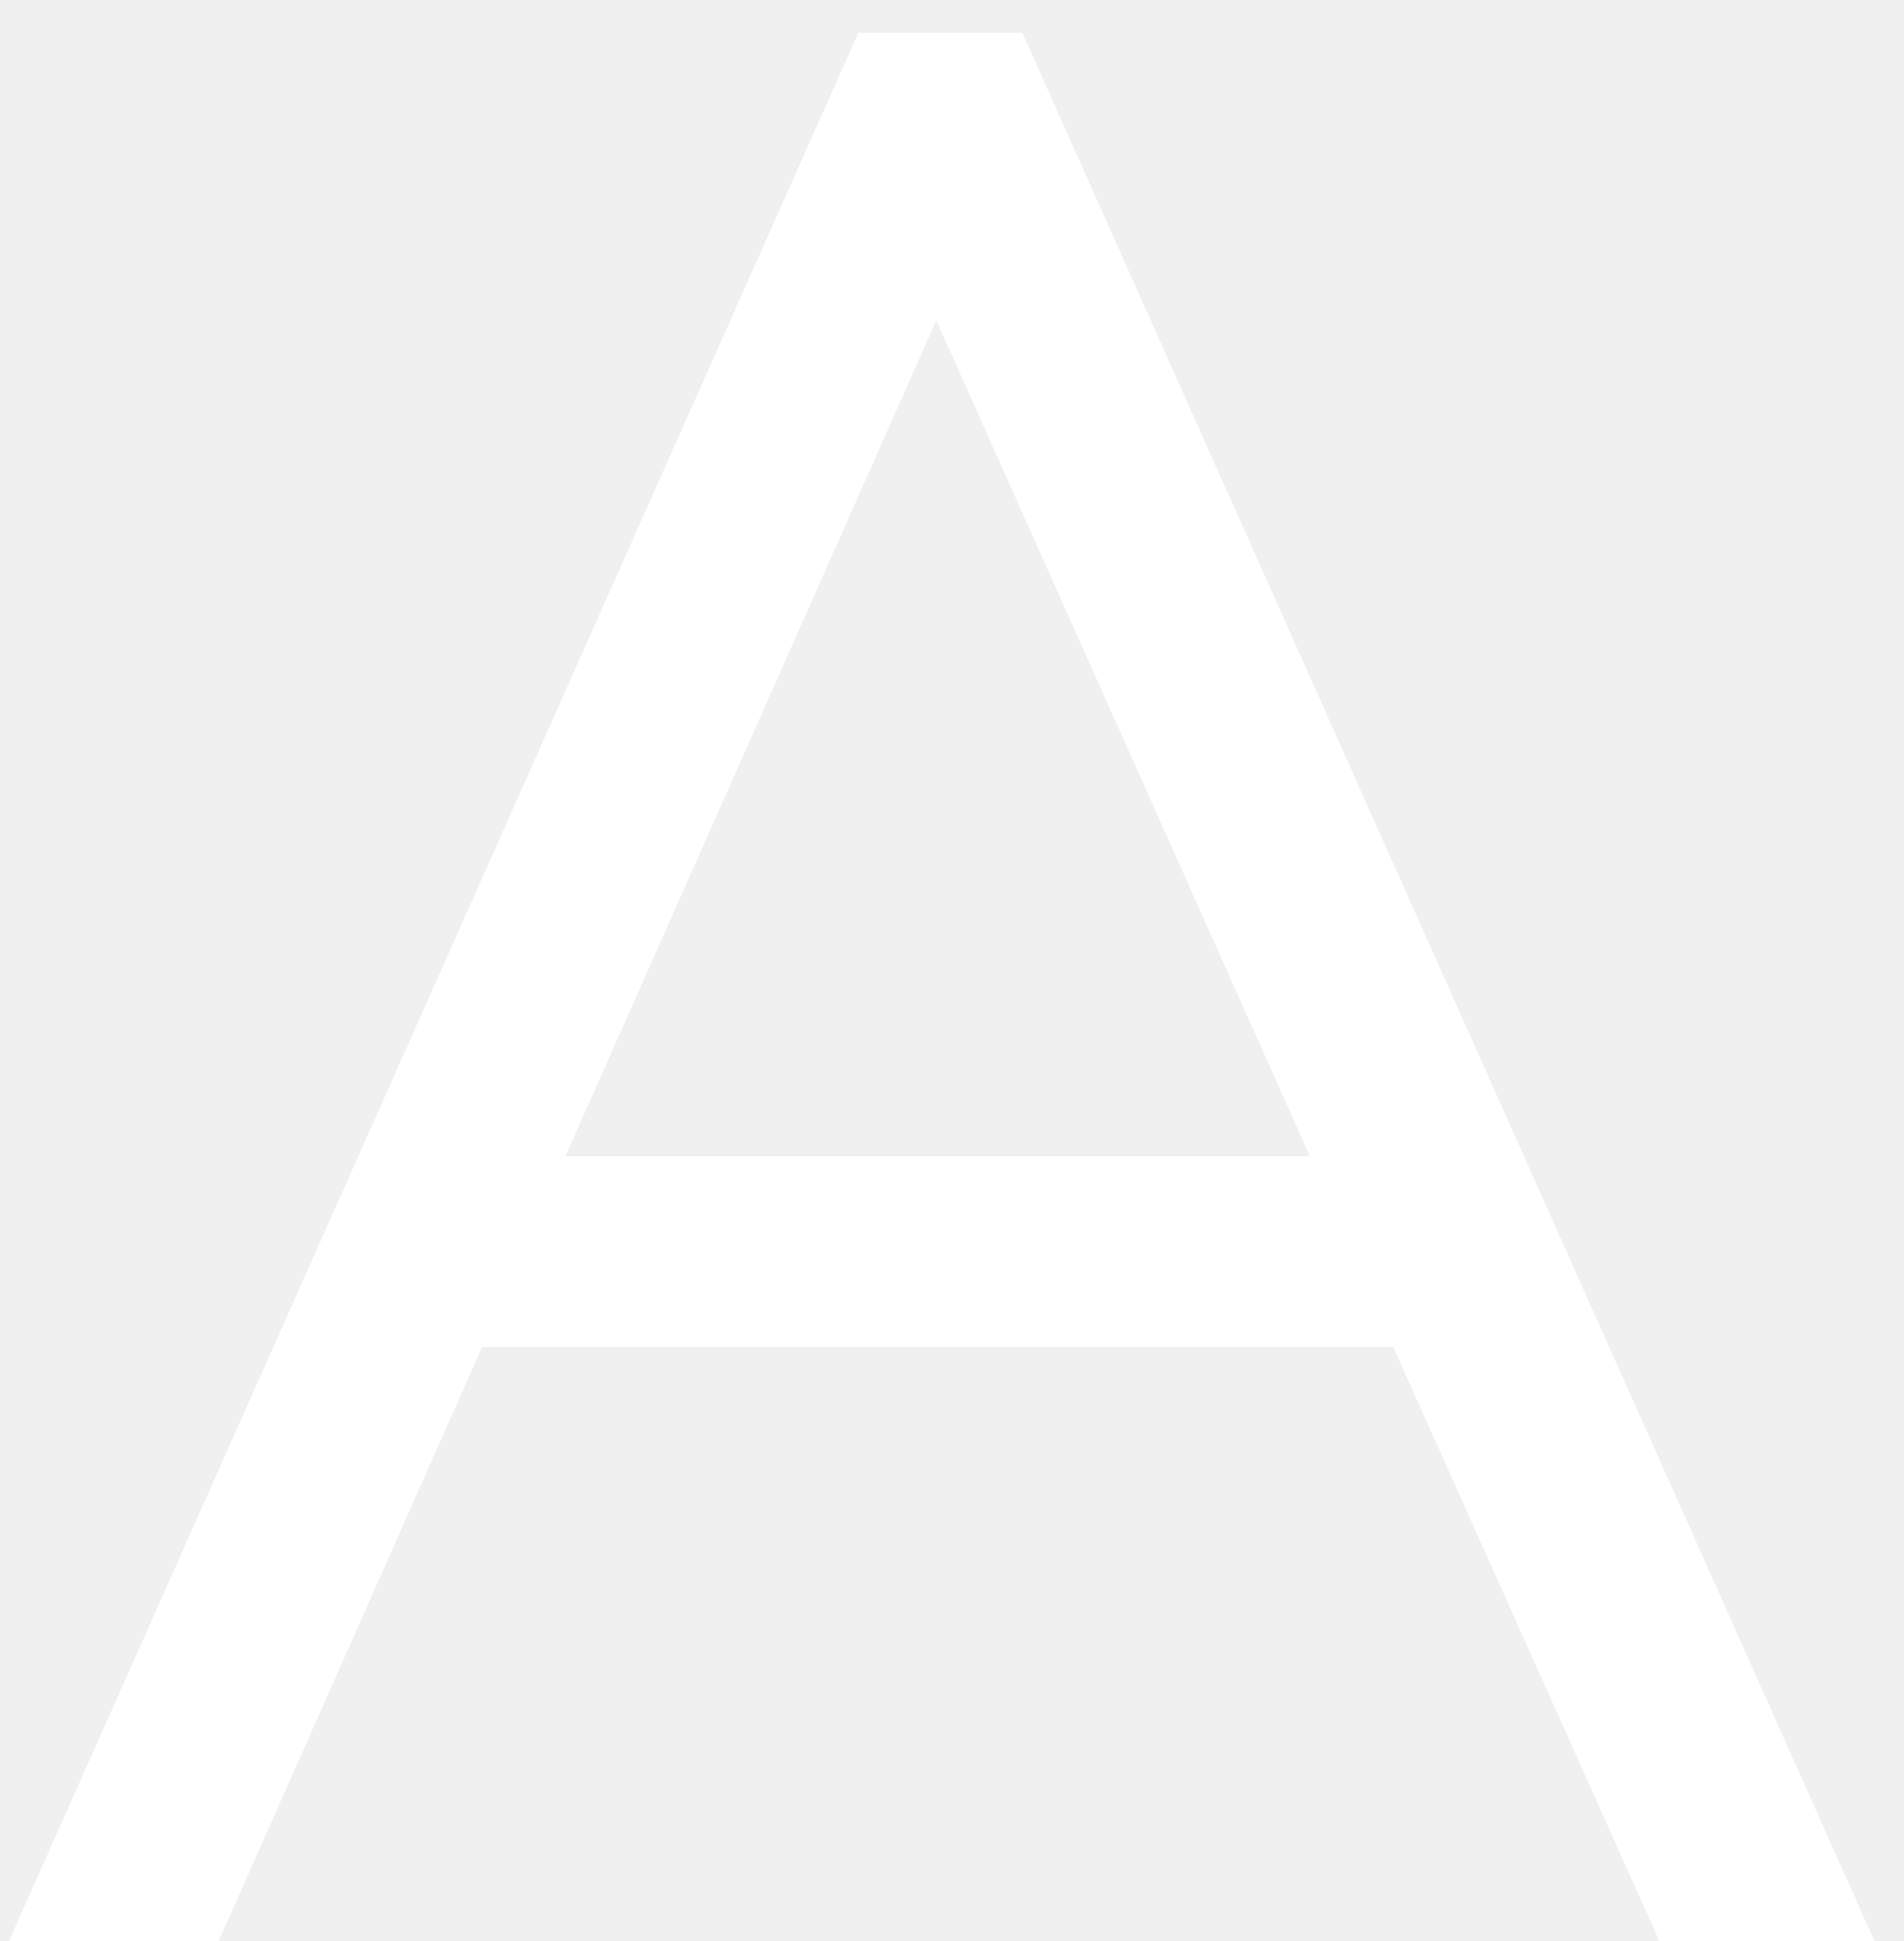
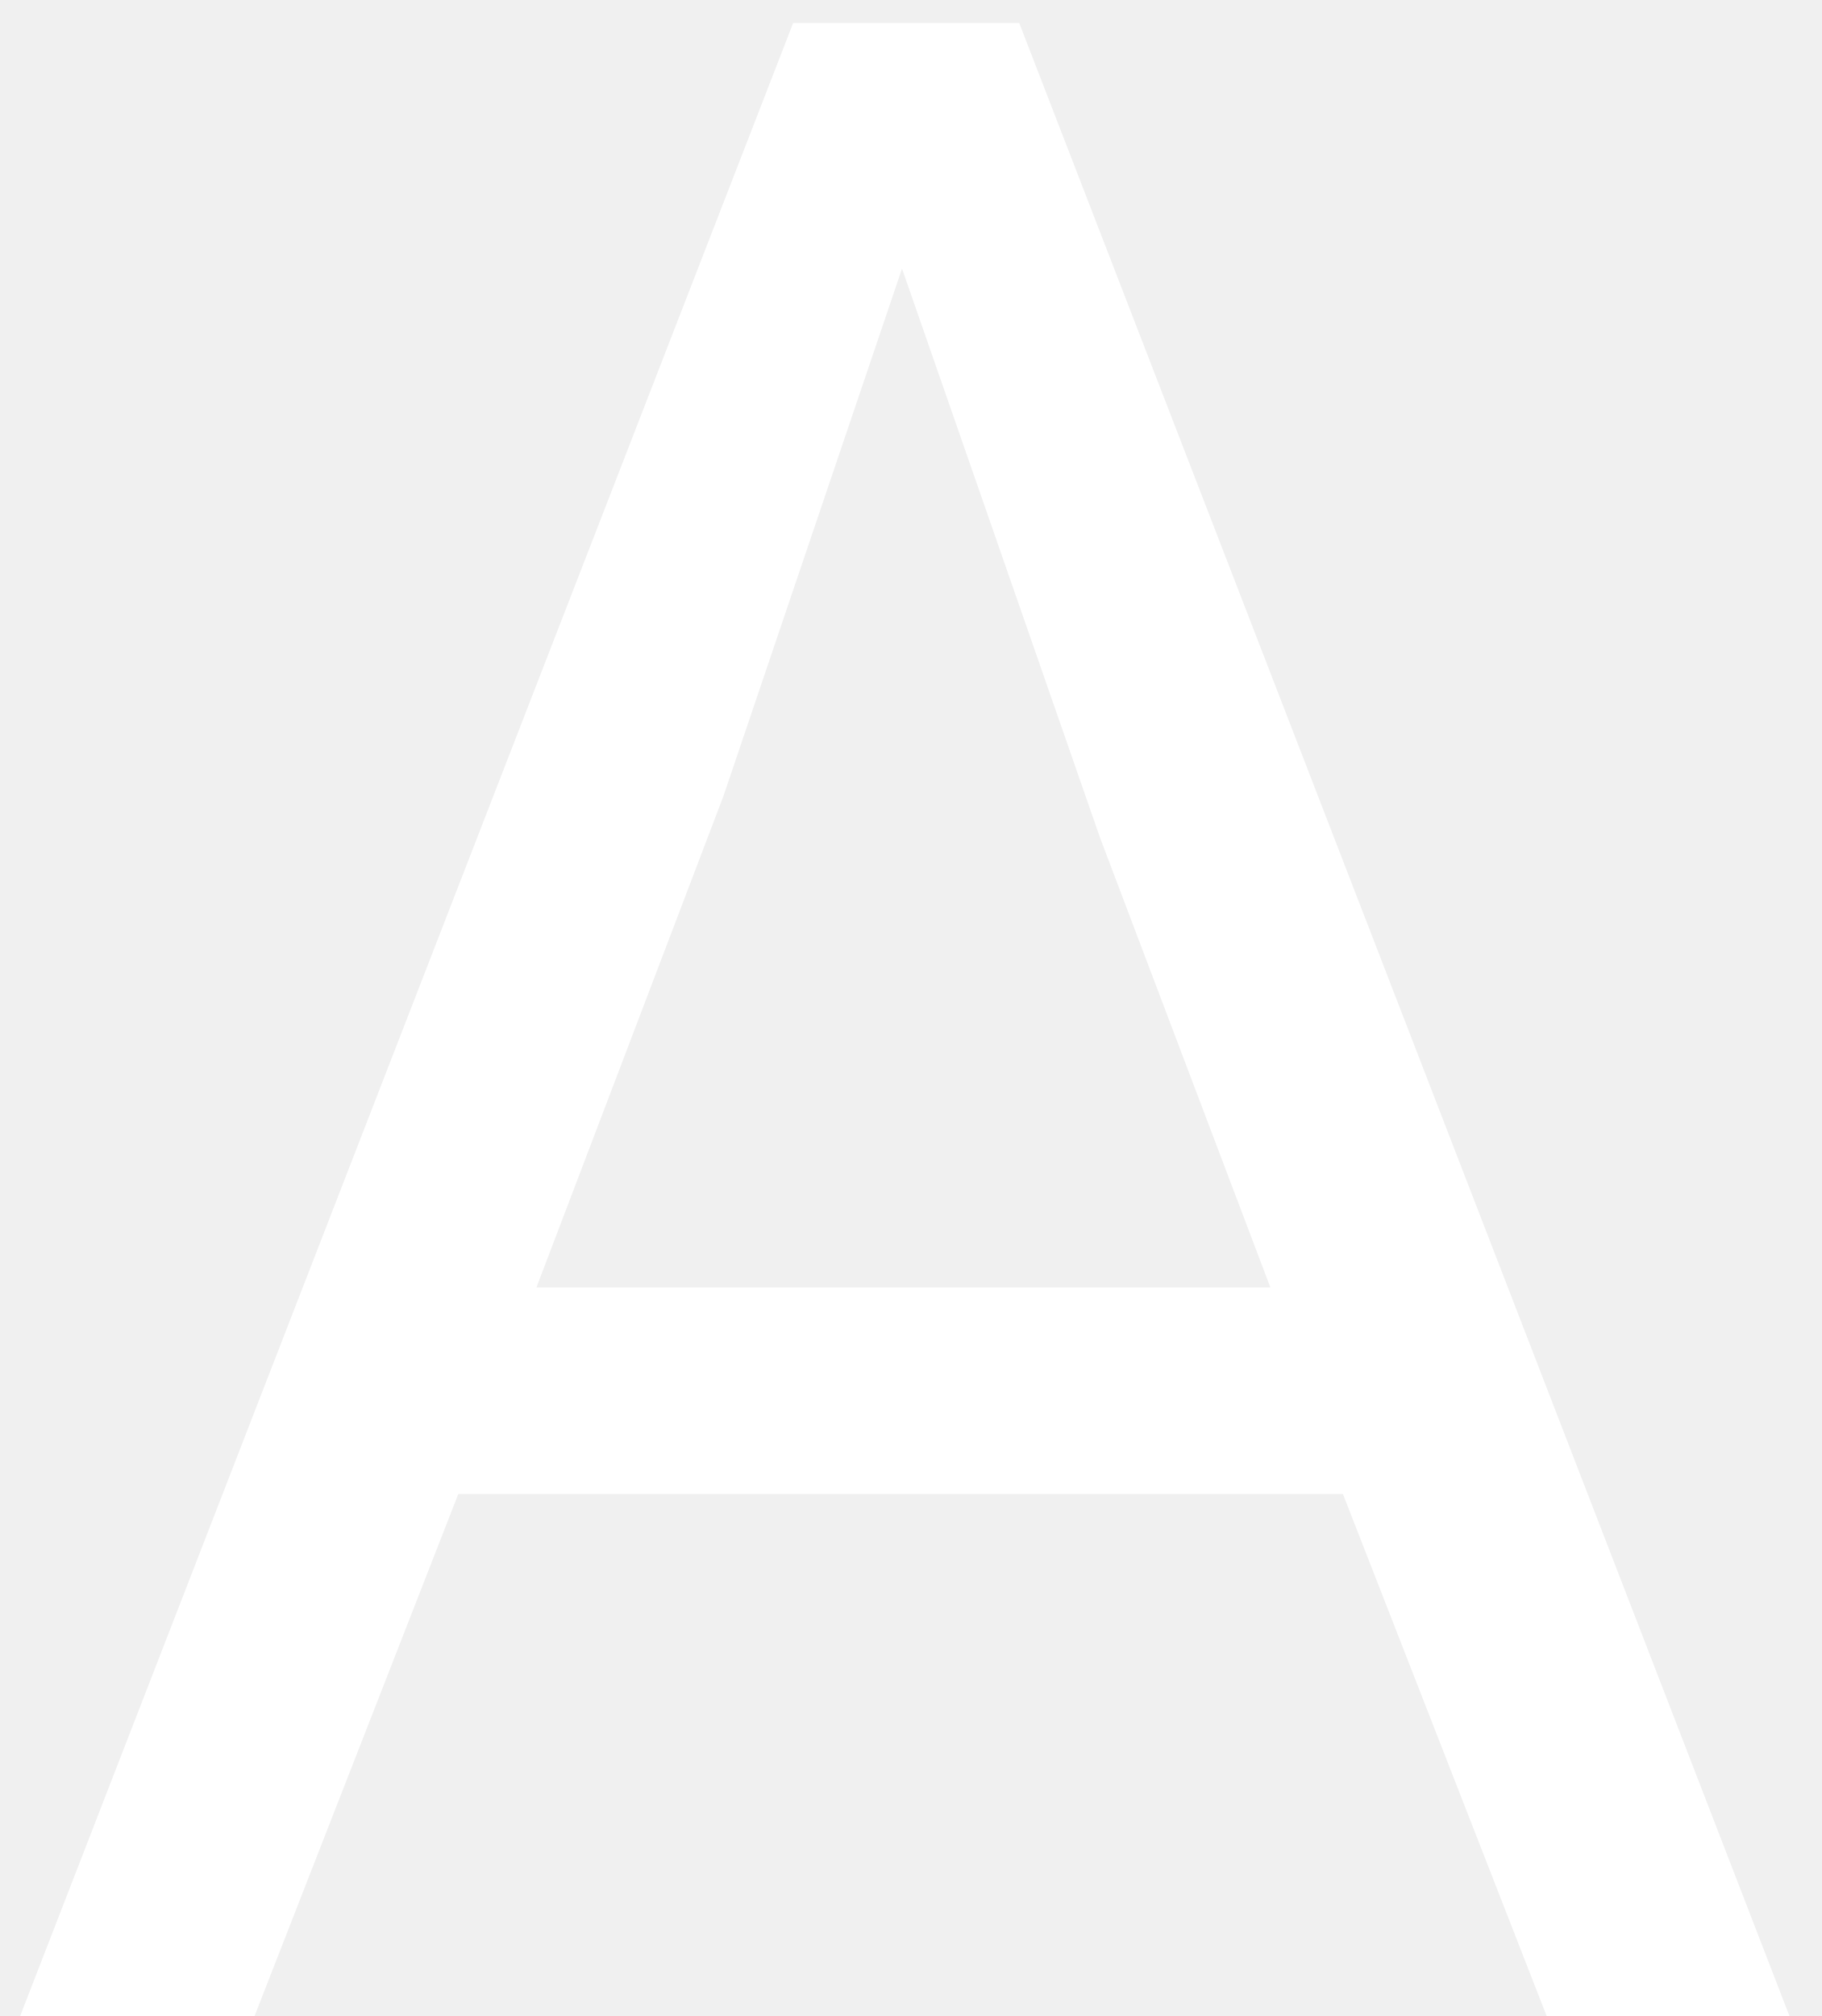
- <svg xmlns="http://www.w3.org/2000/svg" width="51px" height="52px" viewBox="0 0 51 52" version="1.1">
+ <svg xmlns="http://www.w3.org/2000/svg" width="47px" height="52px" viewBox="0 0 47 52" version="1.1">
  <g id="Page-1" stroke="none" stroke-width="1" fill="none" fill-rule="evenodd">
-     <g id="Group-3" transform="translate(-267, -39)" fill="#FFFFFF" fill-rule="nonzero">
-       <g id="WGSANA" transform="translate(42.889, 39.016)">
-         <path d="M224.352,51.984 L247.104,0.864 L251.496,0.864 L274.32,51.984 L268.56,51.984 L261.432,36.072 L237.024,36.072 L229.968,51.984 L224.352,51.984 Z M249.192,8.568 L239.256,30.96 L259.2,30.96 L249.192,8.568 Z" id="Shape" />
-       </g>
+     <g id="logo-mobile" transform="translate(-199.28, -0.128)" fill="#FFFFFF" fill-rule="nonzero">
+       <path d="M245.448,52.128 L239.184,52.128 L233.928,38.664 L211.104,38.664 L205.848,52.128 L199.8,52.128 L219.744,0.72 L225.576,0.72 L245.448,52.128 Z M213.12,33.336 L232.056,33.336 L227.664,21.744 L222.552,7.056 L217.944,20.664 L213.12,33.336 Z" id="Shape" />
    </g>
  </g>
</svg>
